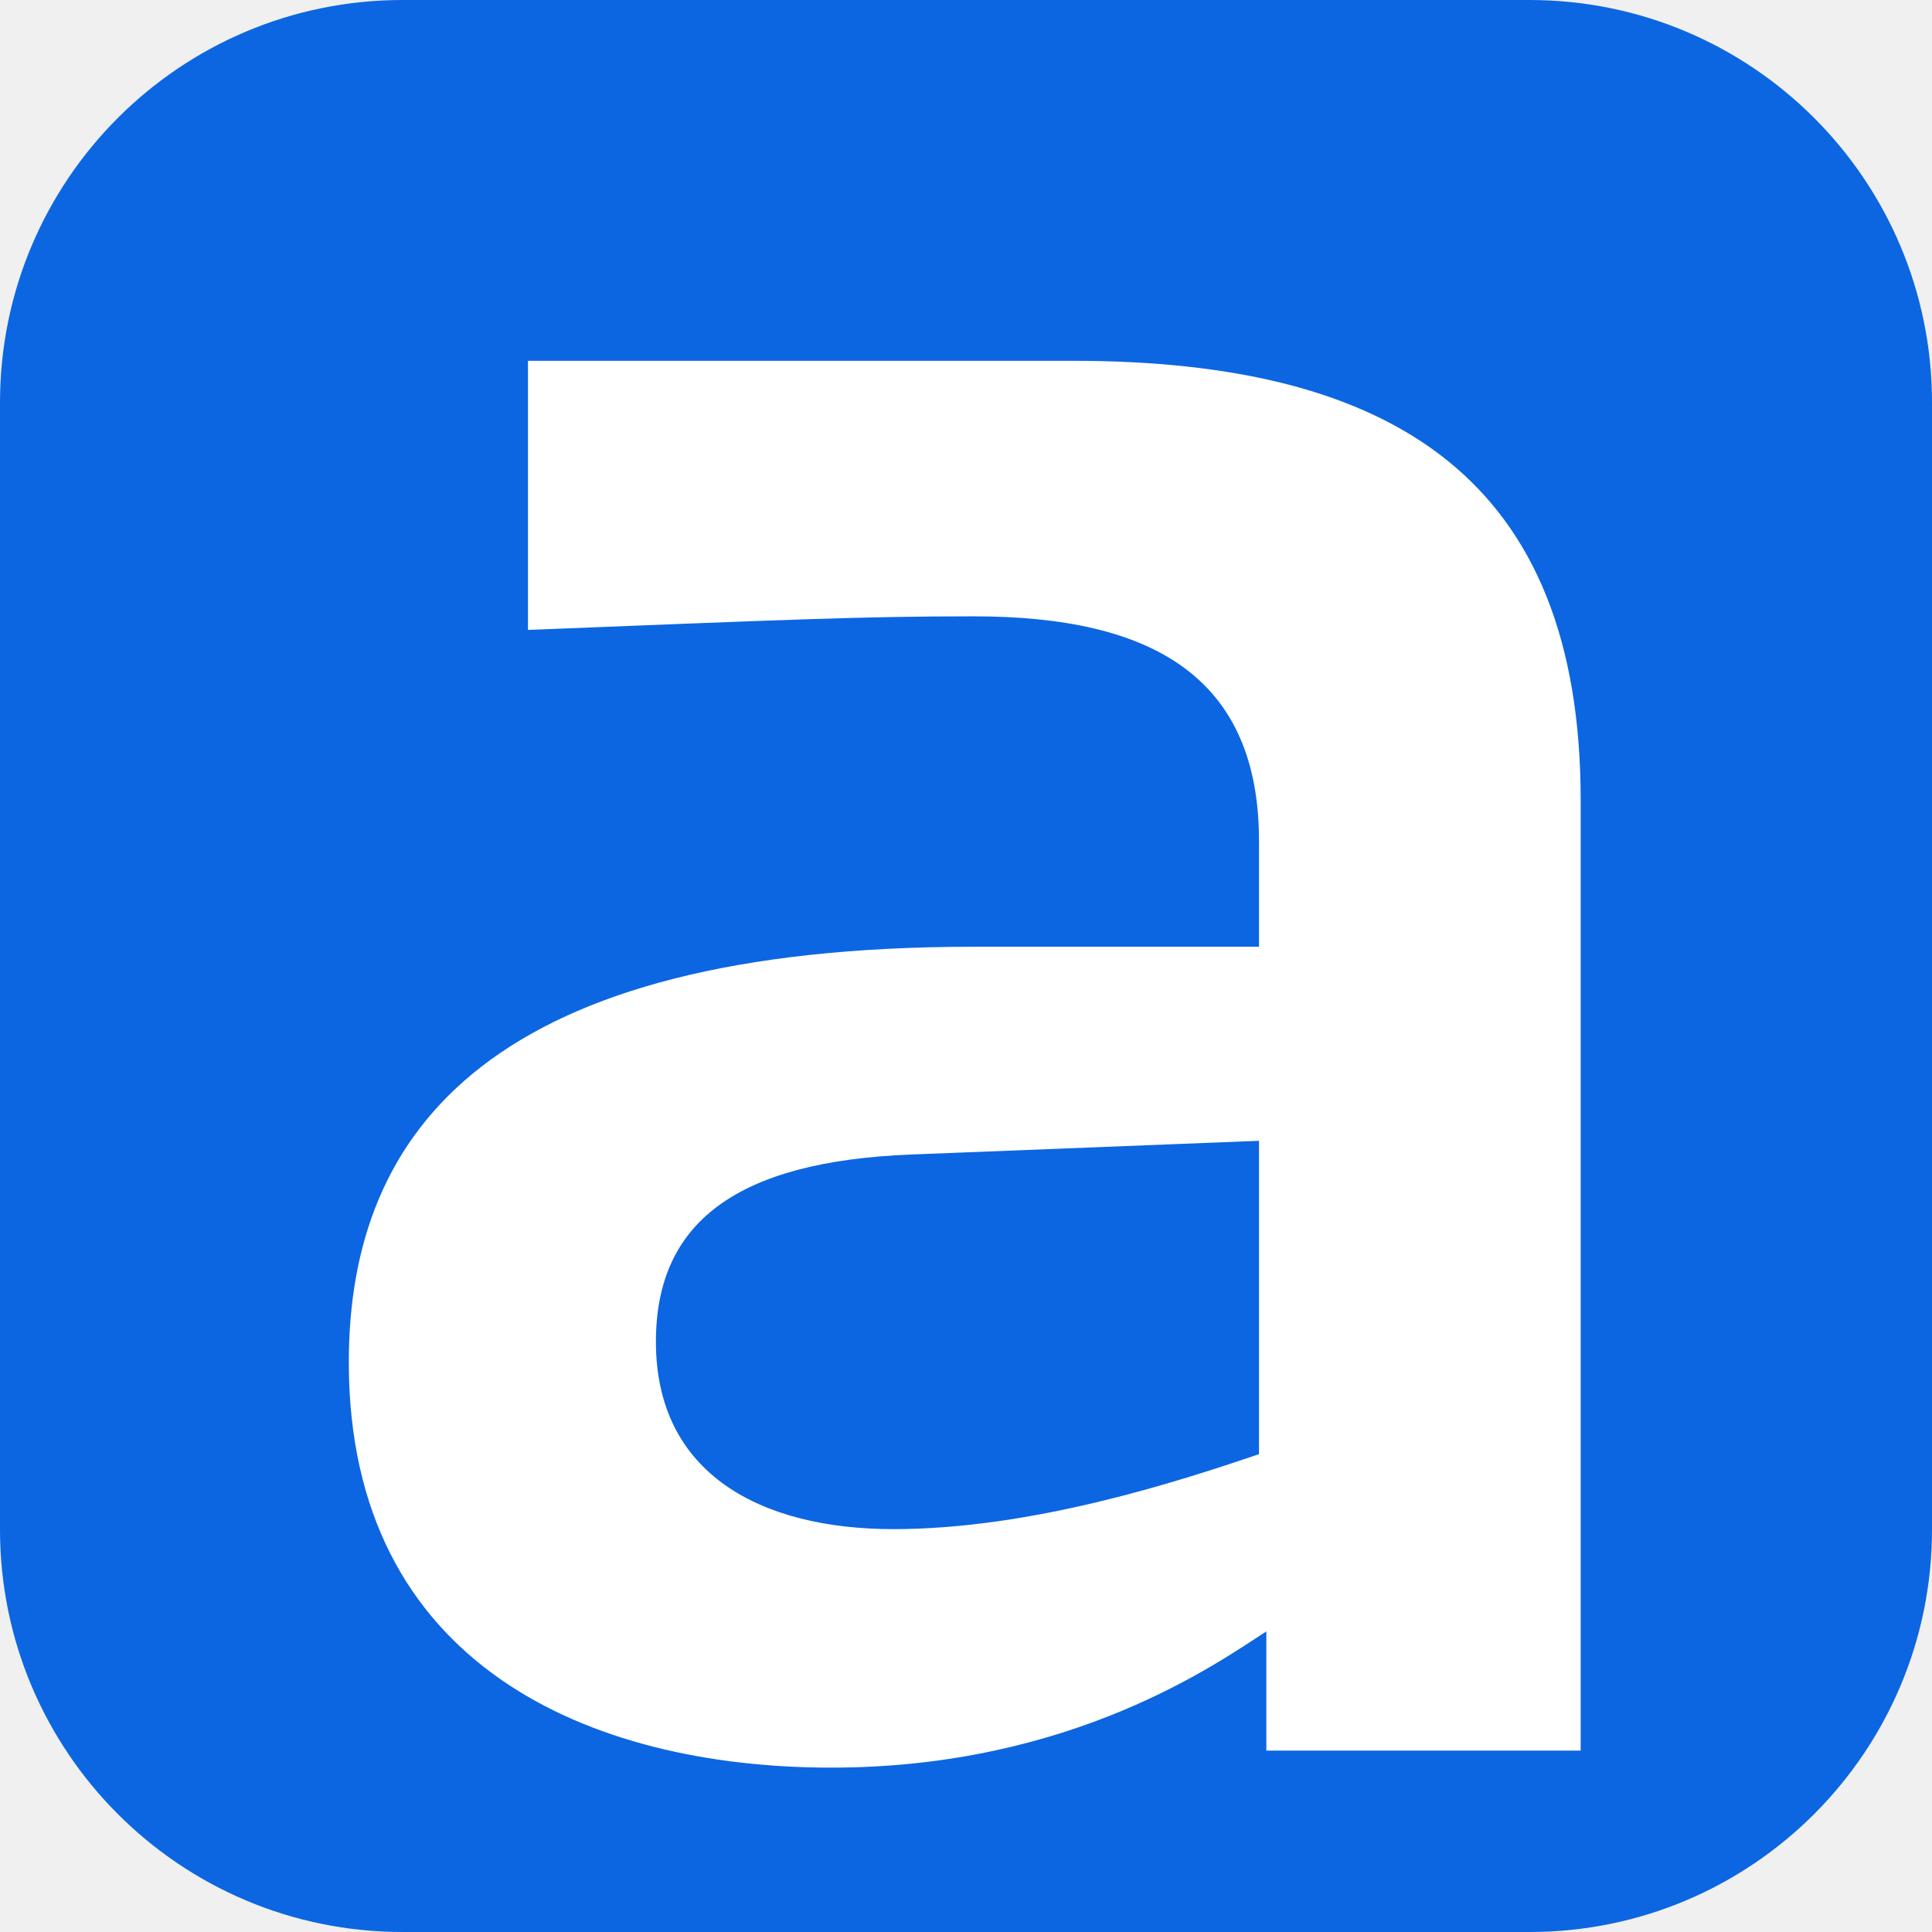
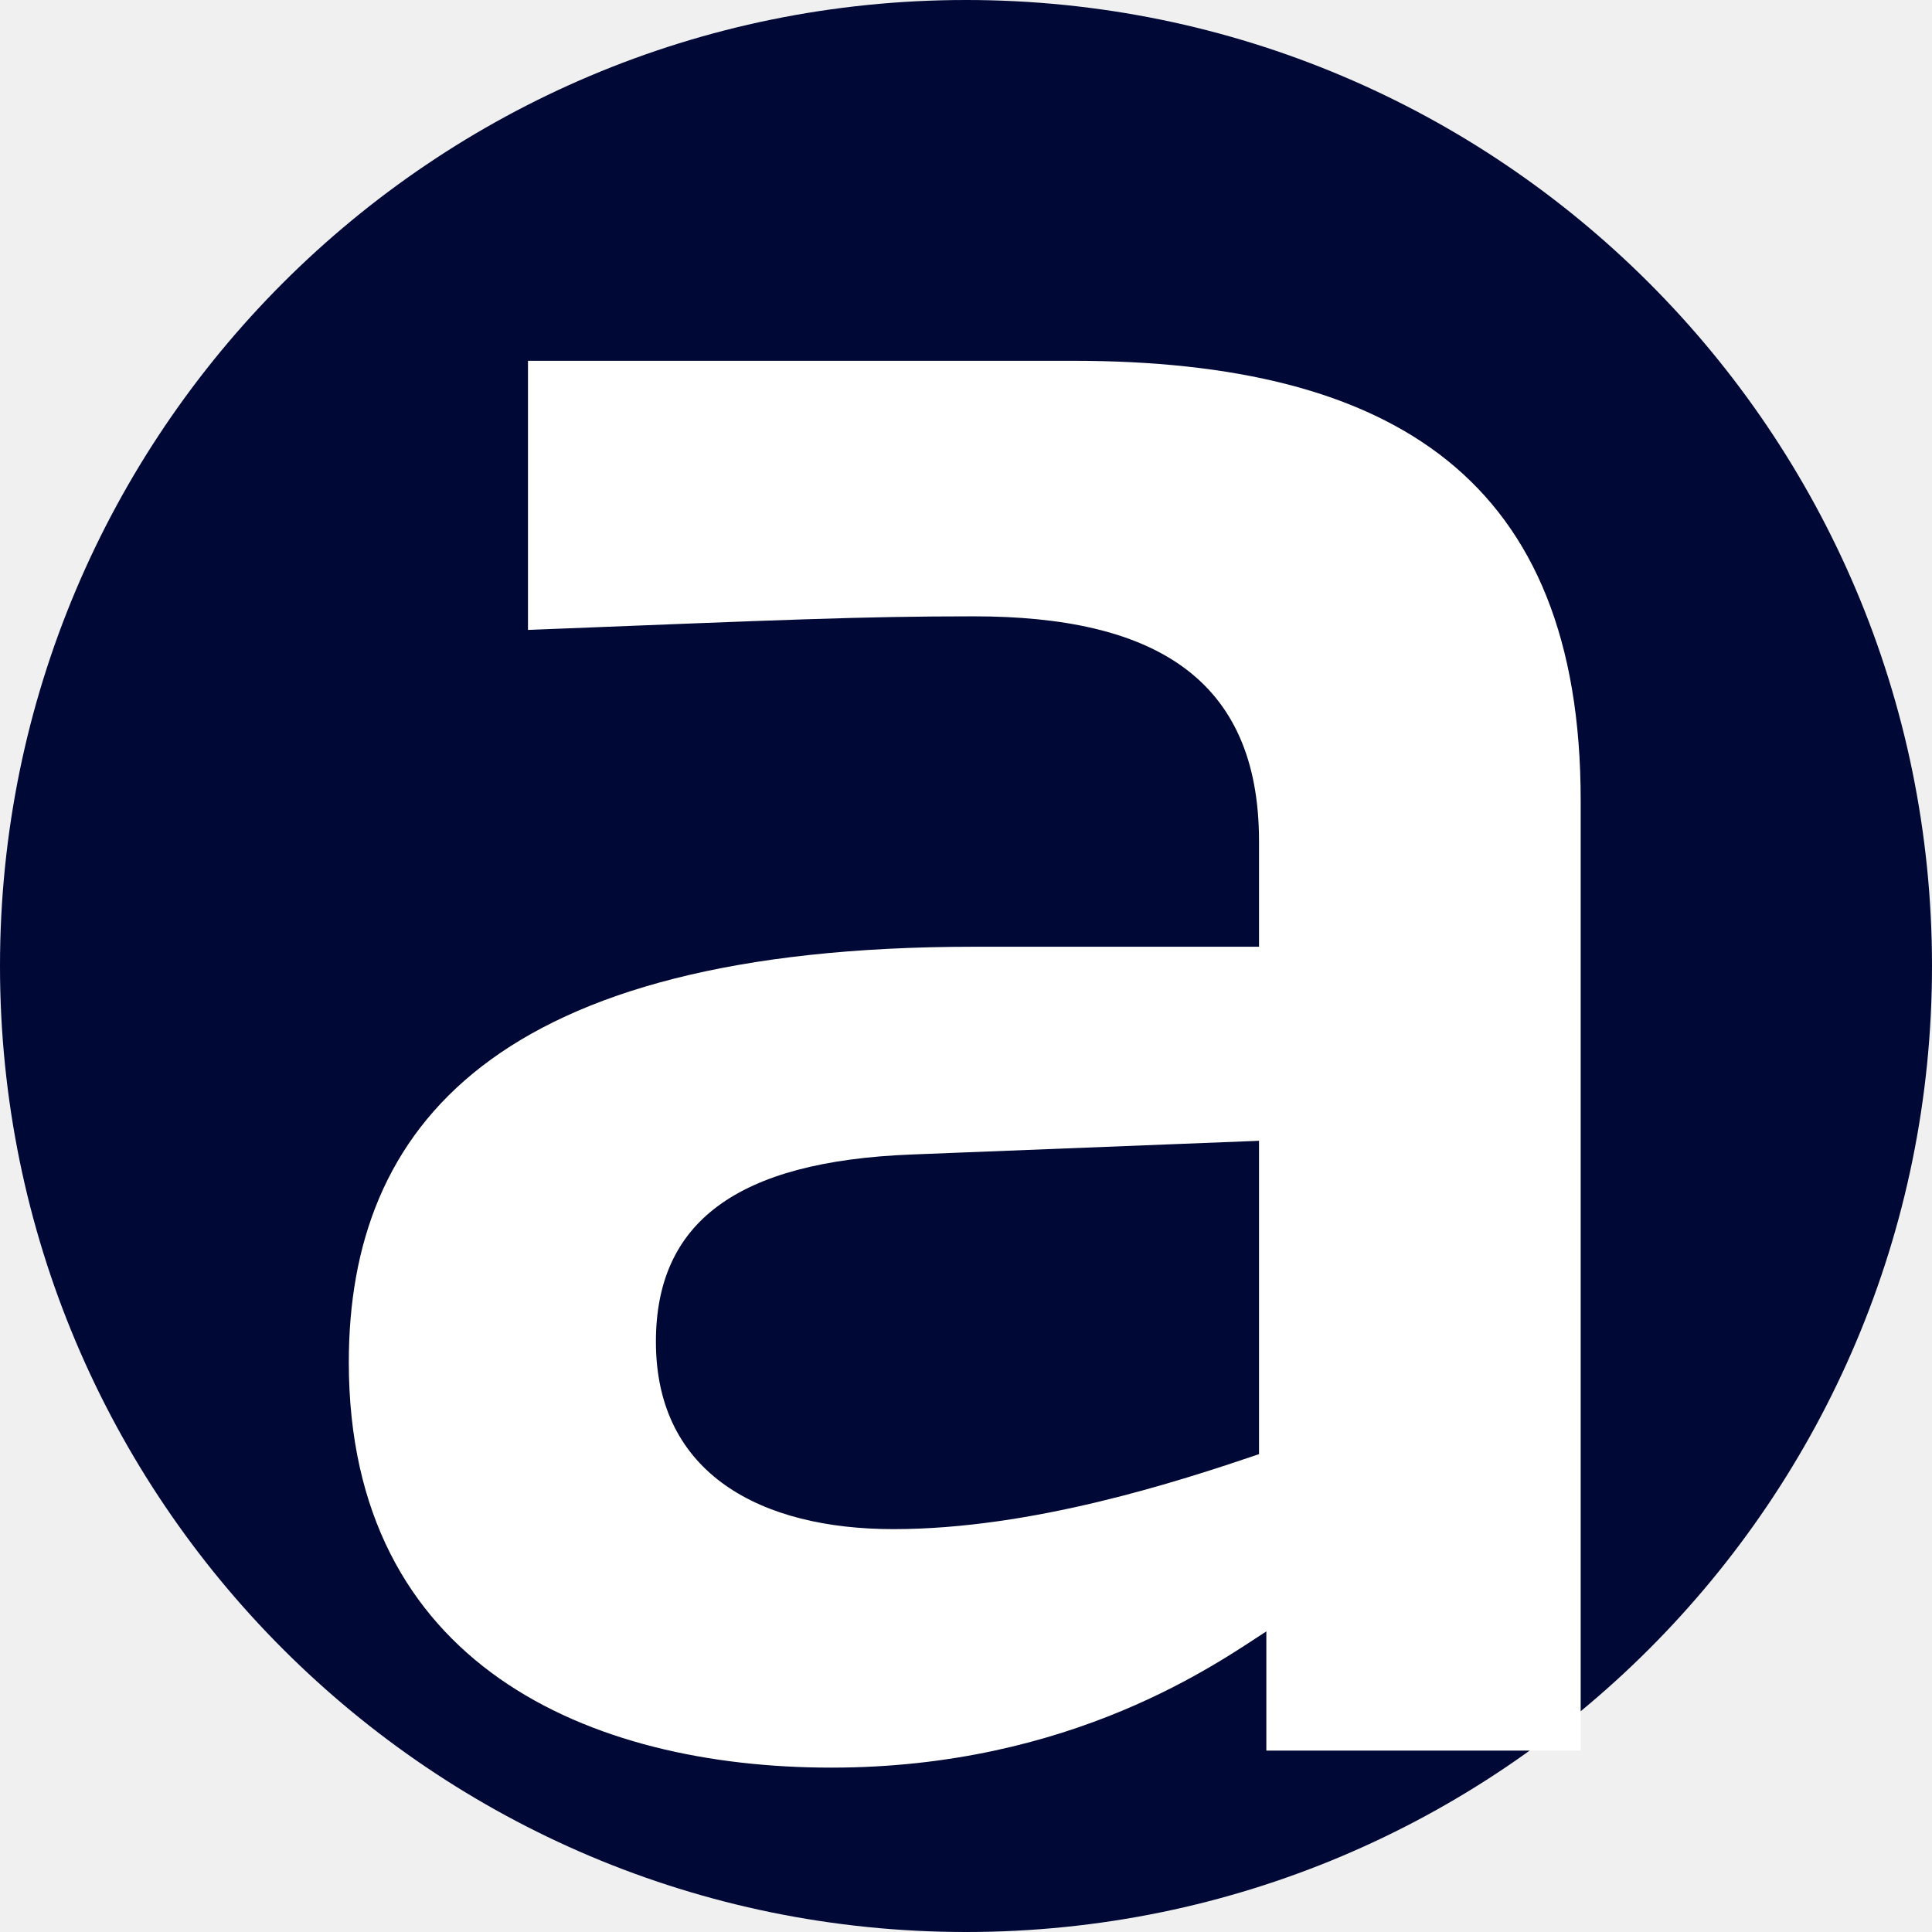
<svg xmlns="http://www.w3.org/2000/svg" viewBox="0 0 24 24" role="img" aria-label="connector logo">
-   <rect width="24" height="24" rx="5" fill="#0C66E1" />
+   <circle cx="12" cy="12" r="12" fill="#000835" />
  <path d="M6.71 0.479H1.661V2.974C4.066 2.879 4.744 2.848 5.795 2.848C7.455 2.848 8.438 3.416 8.438 4.932V5.911H5.795C1.356 5.911 0 7.584 0 9.763C0 12.573 2.236 13.521 4.473 13.521C6.71 13.521 8.065 12.542 8.506 12.258V13.363H11.42V4.552C11.42 1.584 9.691 0.479 6.71 0.479ZM8.438 10.615C7.692 10.868 6.337 11.31 5.049 11.31C3.83 11.31 2.847 10.805 2.847 9.573C2.847 8.468 3.592 7.9 5.218 7.837L8.438 7.71V10.615Z" fill="white" transform="translate(4.333 3.84) scale(1.34)" />
</svg>
